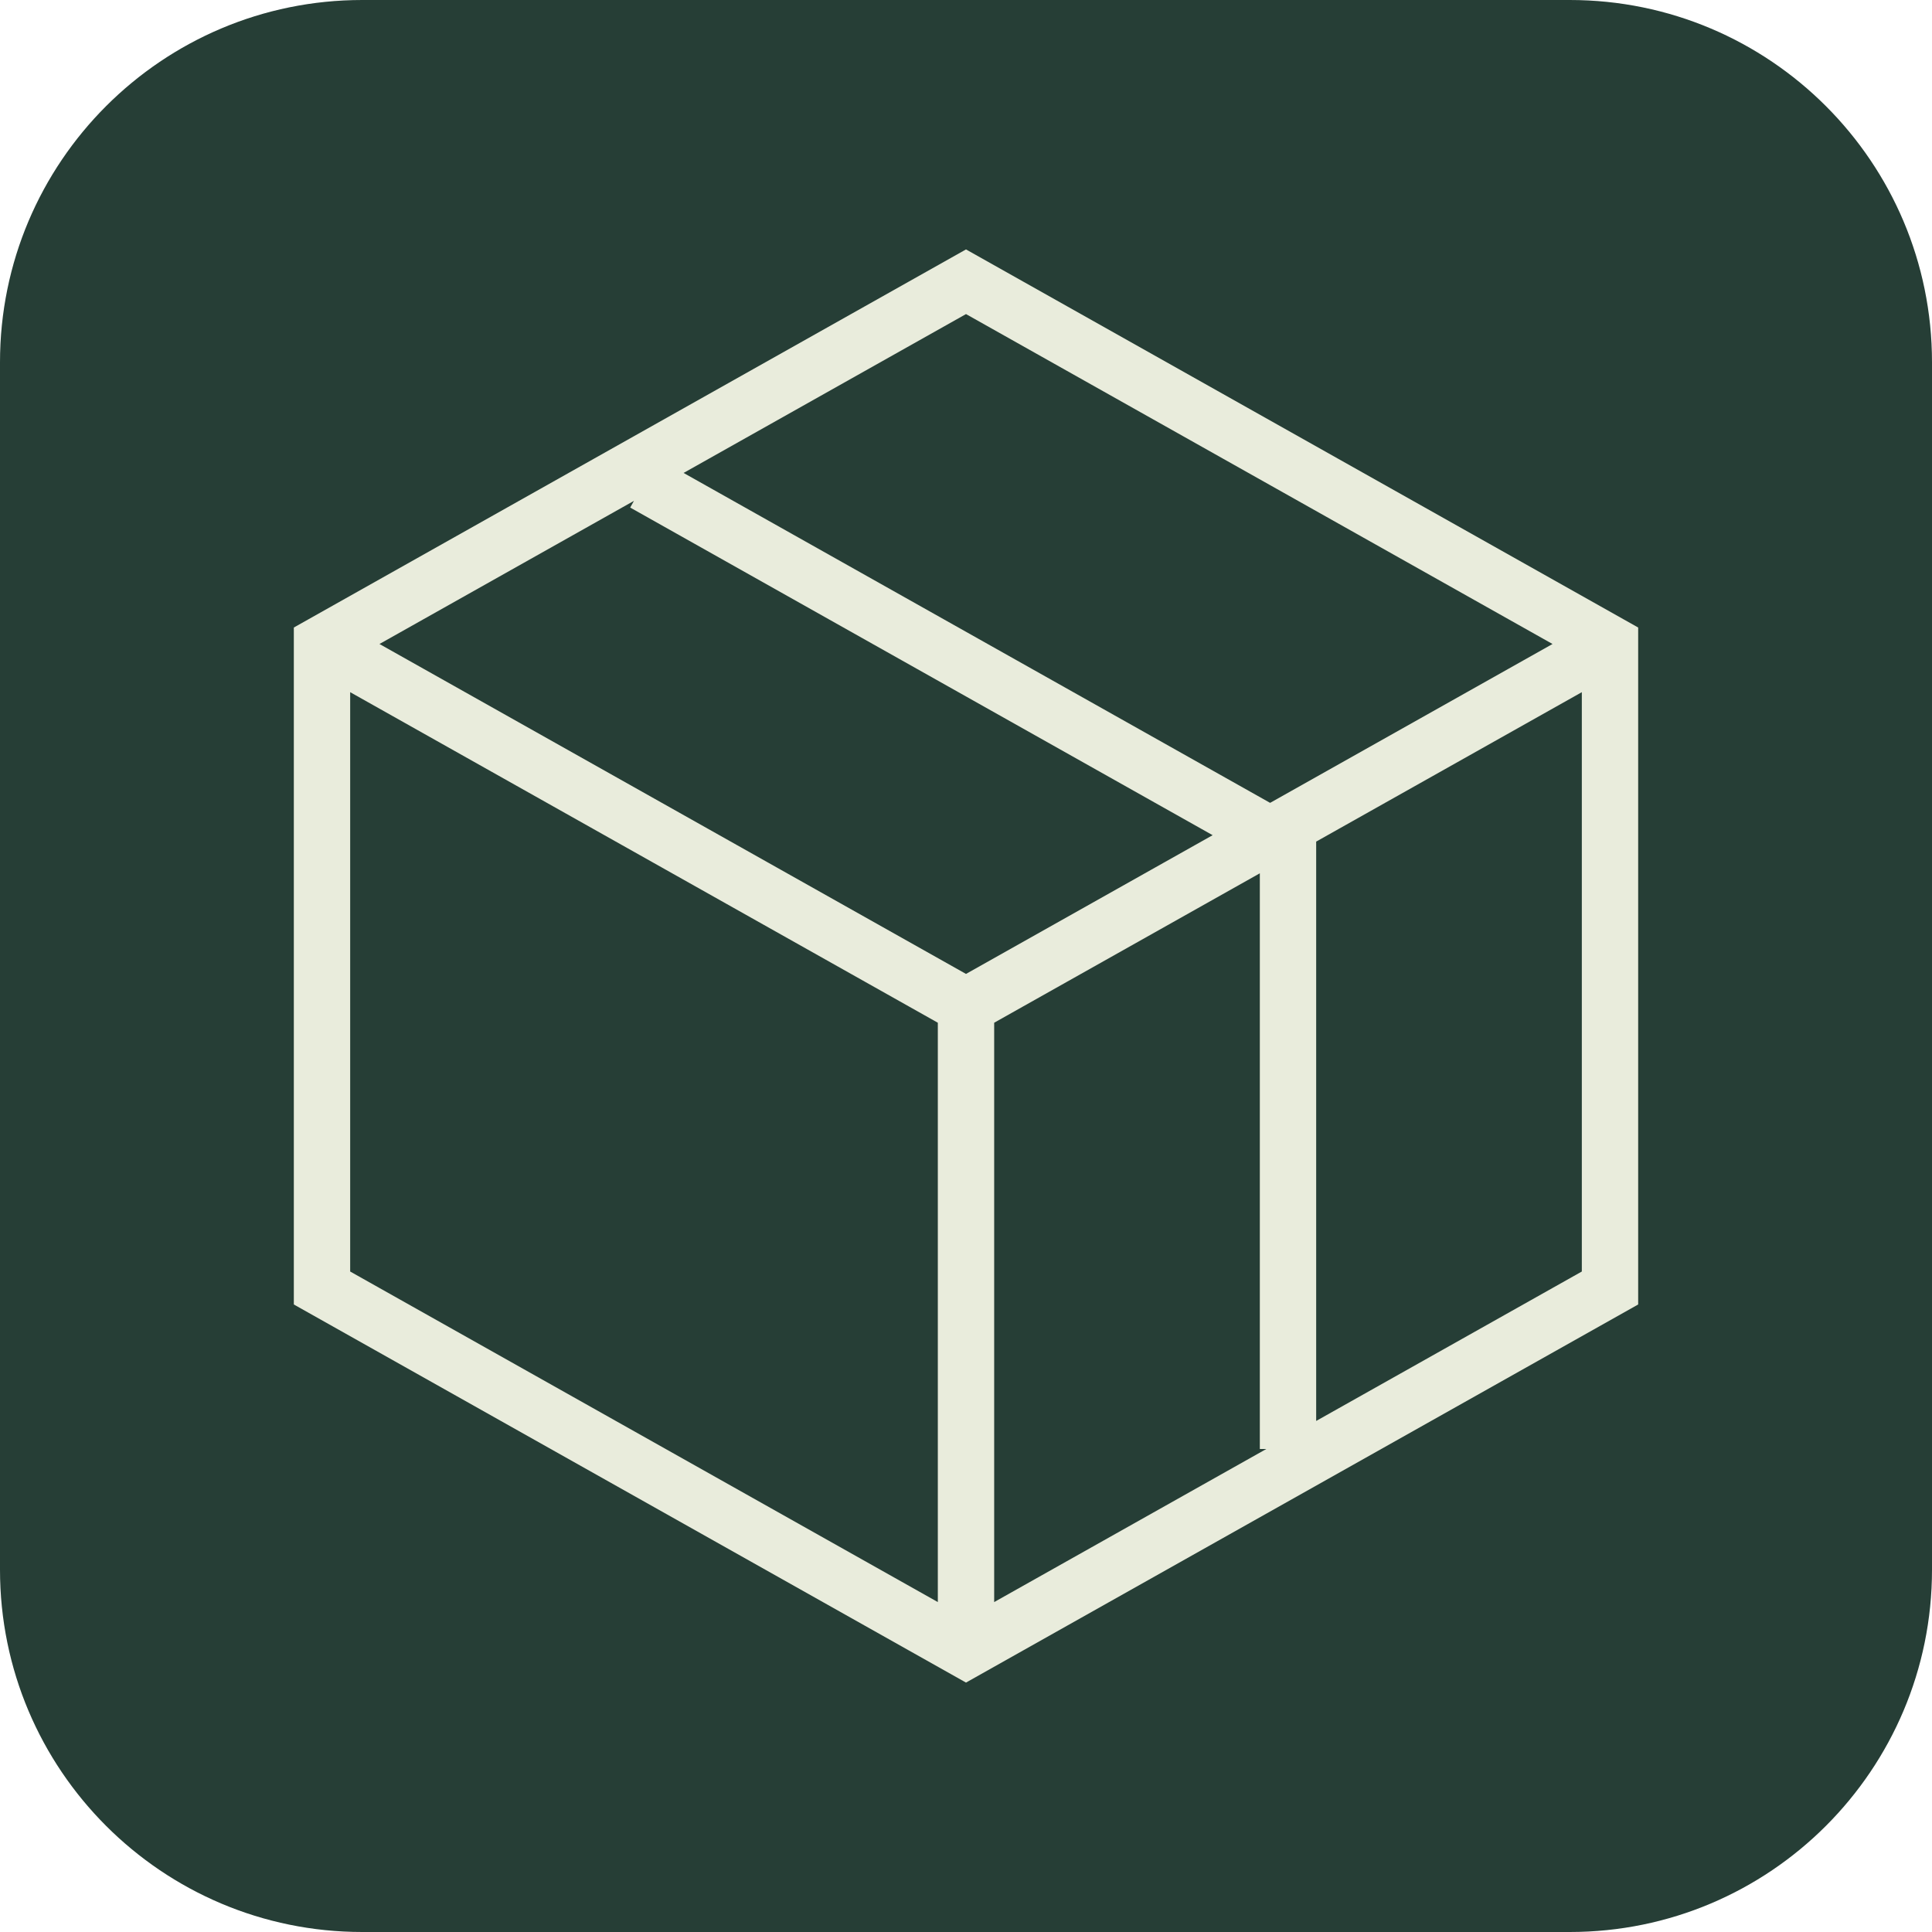
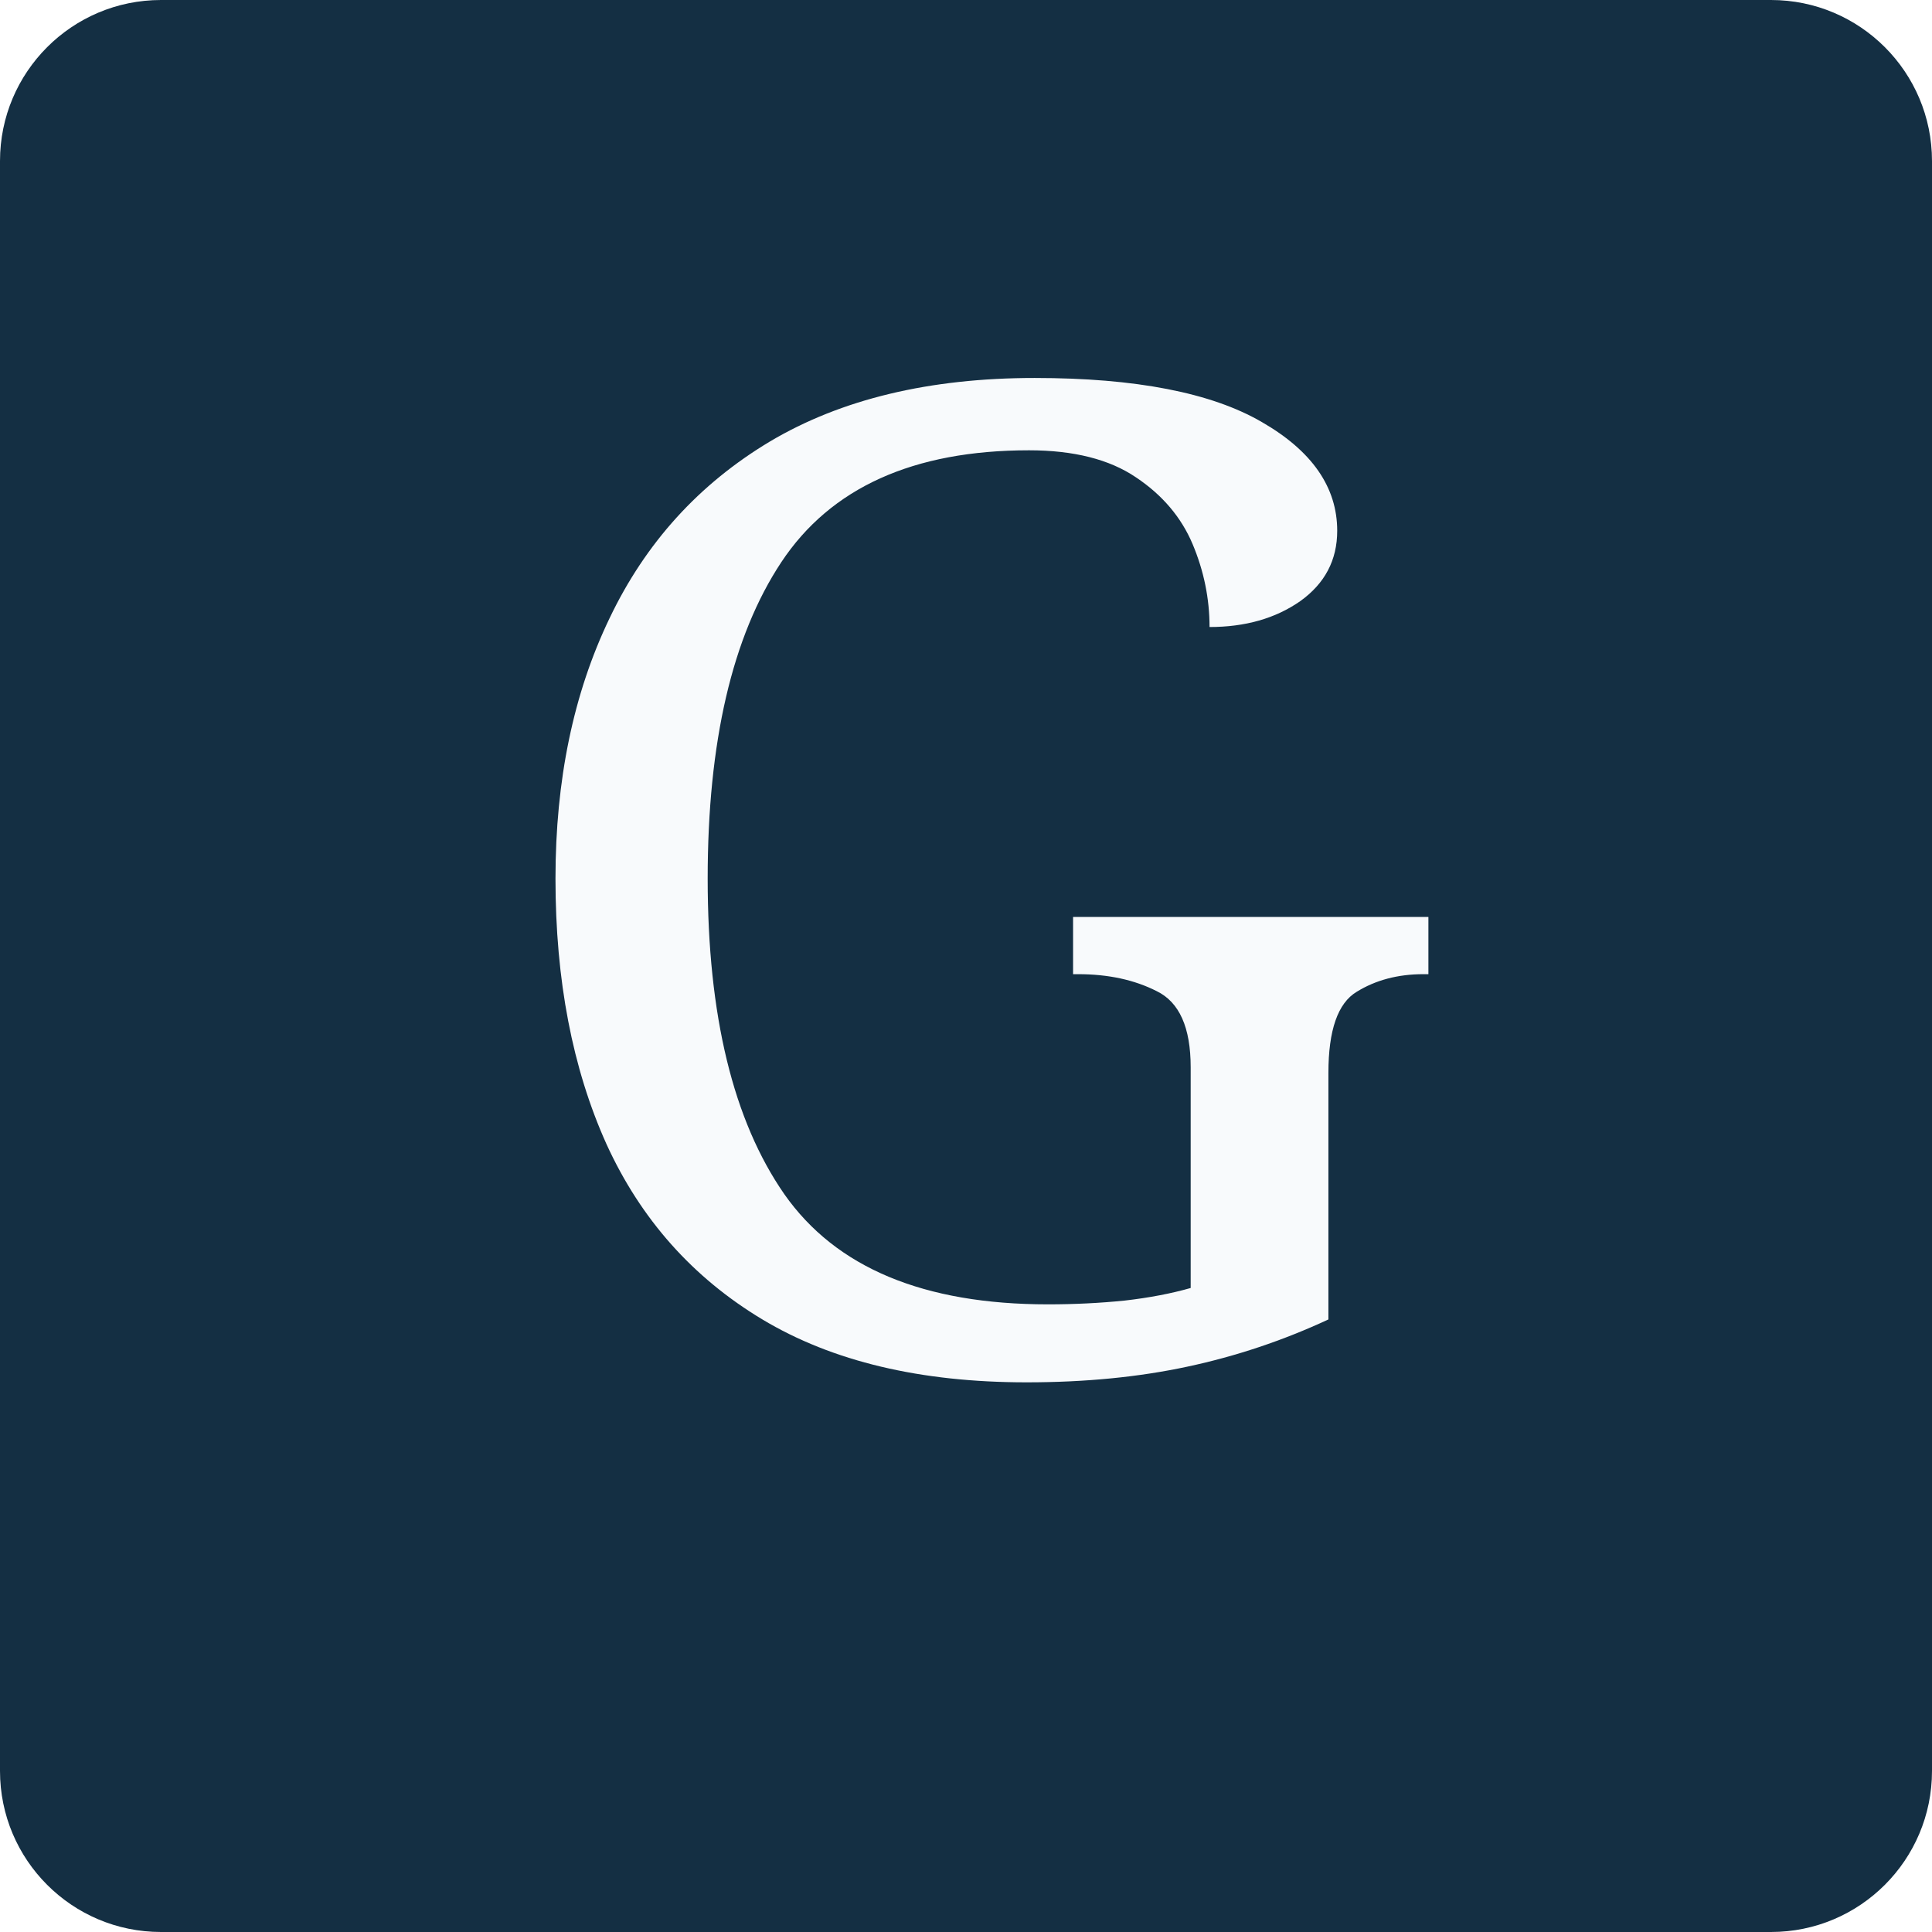
<svg xmlns="http://www.w3.org/2000/svg" viewBox="0 0 48 48">
-   <rect width="48" height="48" rx="9" fill="#263e36" />
-   <path d="M24 7 40 16v16L24 41 8 32V16Z M8 16l16 9 16-9 M24 25v16 M16 12l16 9v15" fill="none" stroke="#e9ecdc" stroke-width="1.4" />
+   <rect width="48" height="48" rx="4" fill="#142f43" />
+   <text x="24" y="34" text-anchor="middle" fill="#f8fafc" font-size="34" font-family="Georgia,serif">G</text>
</svg>
